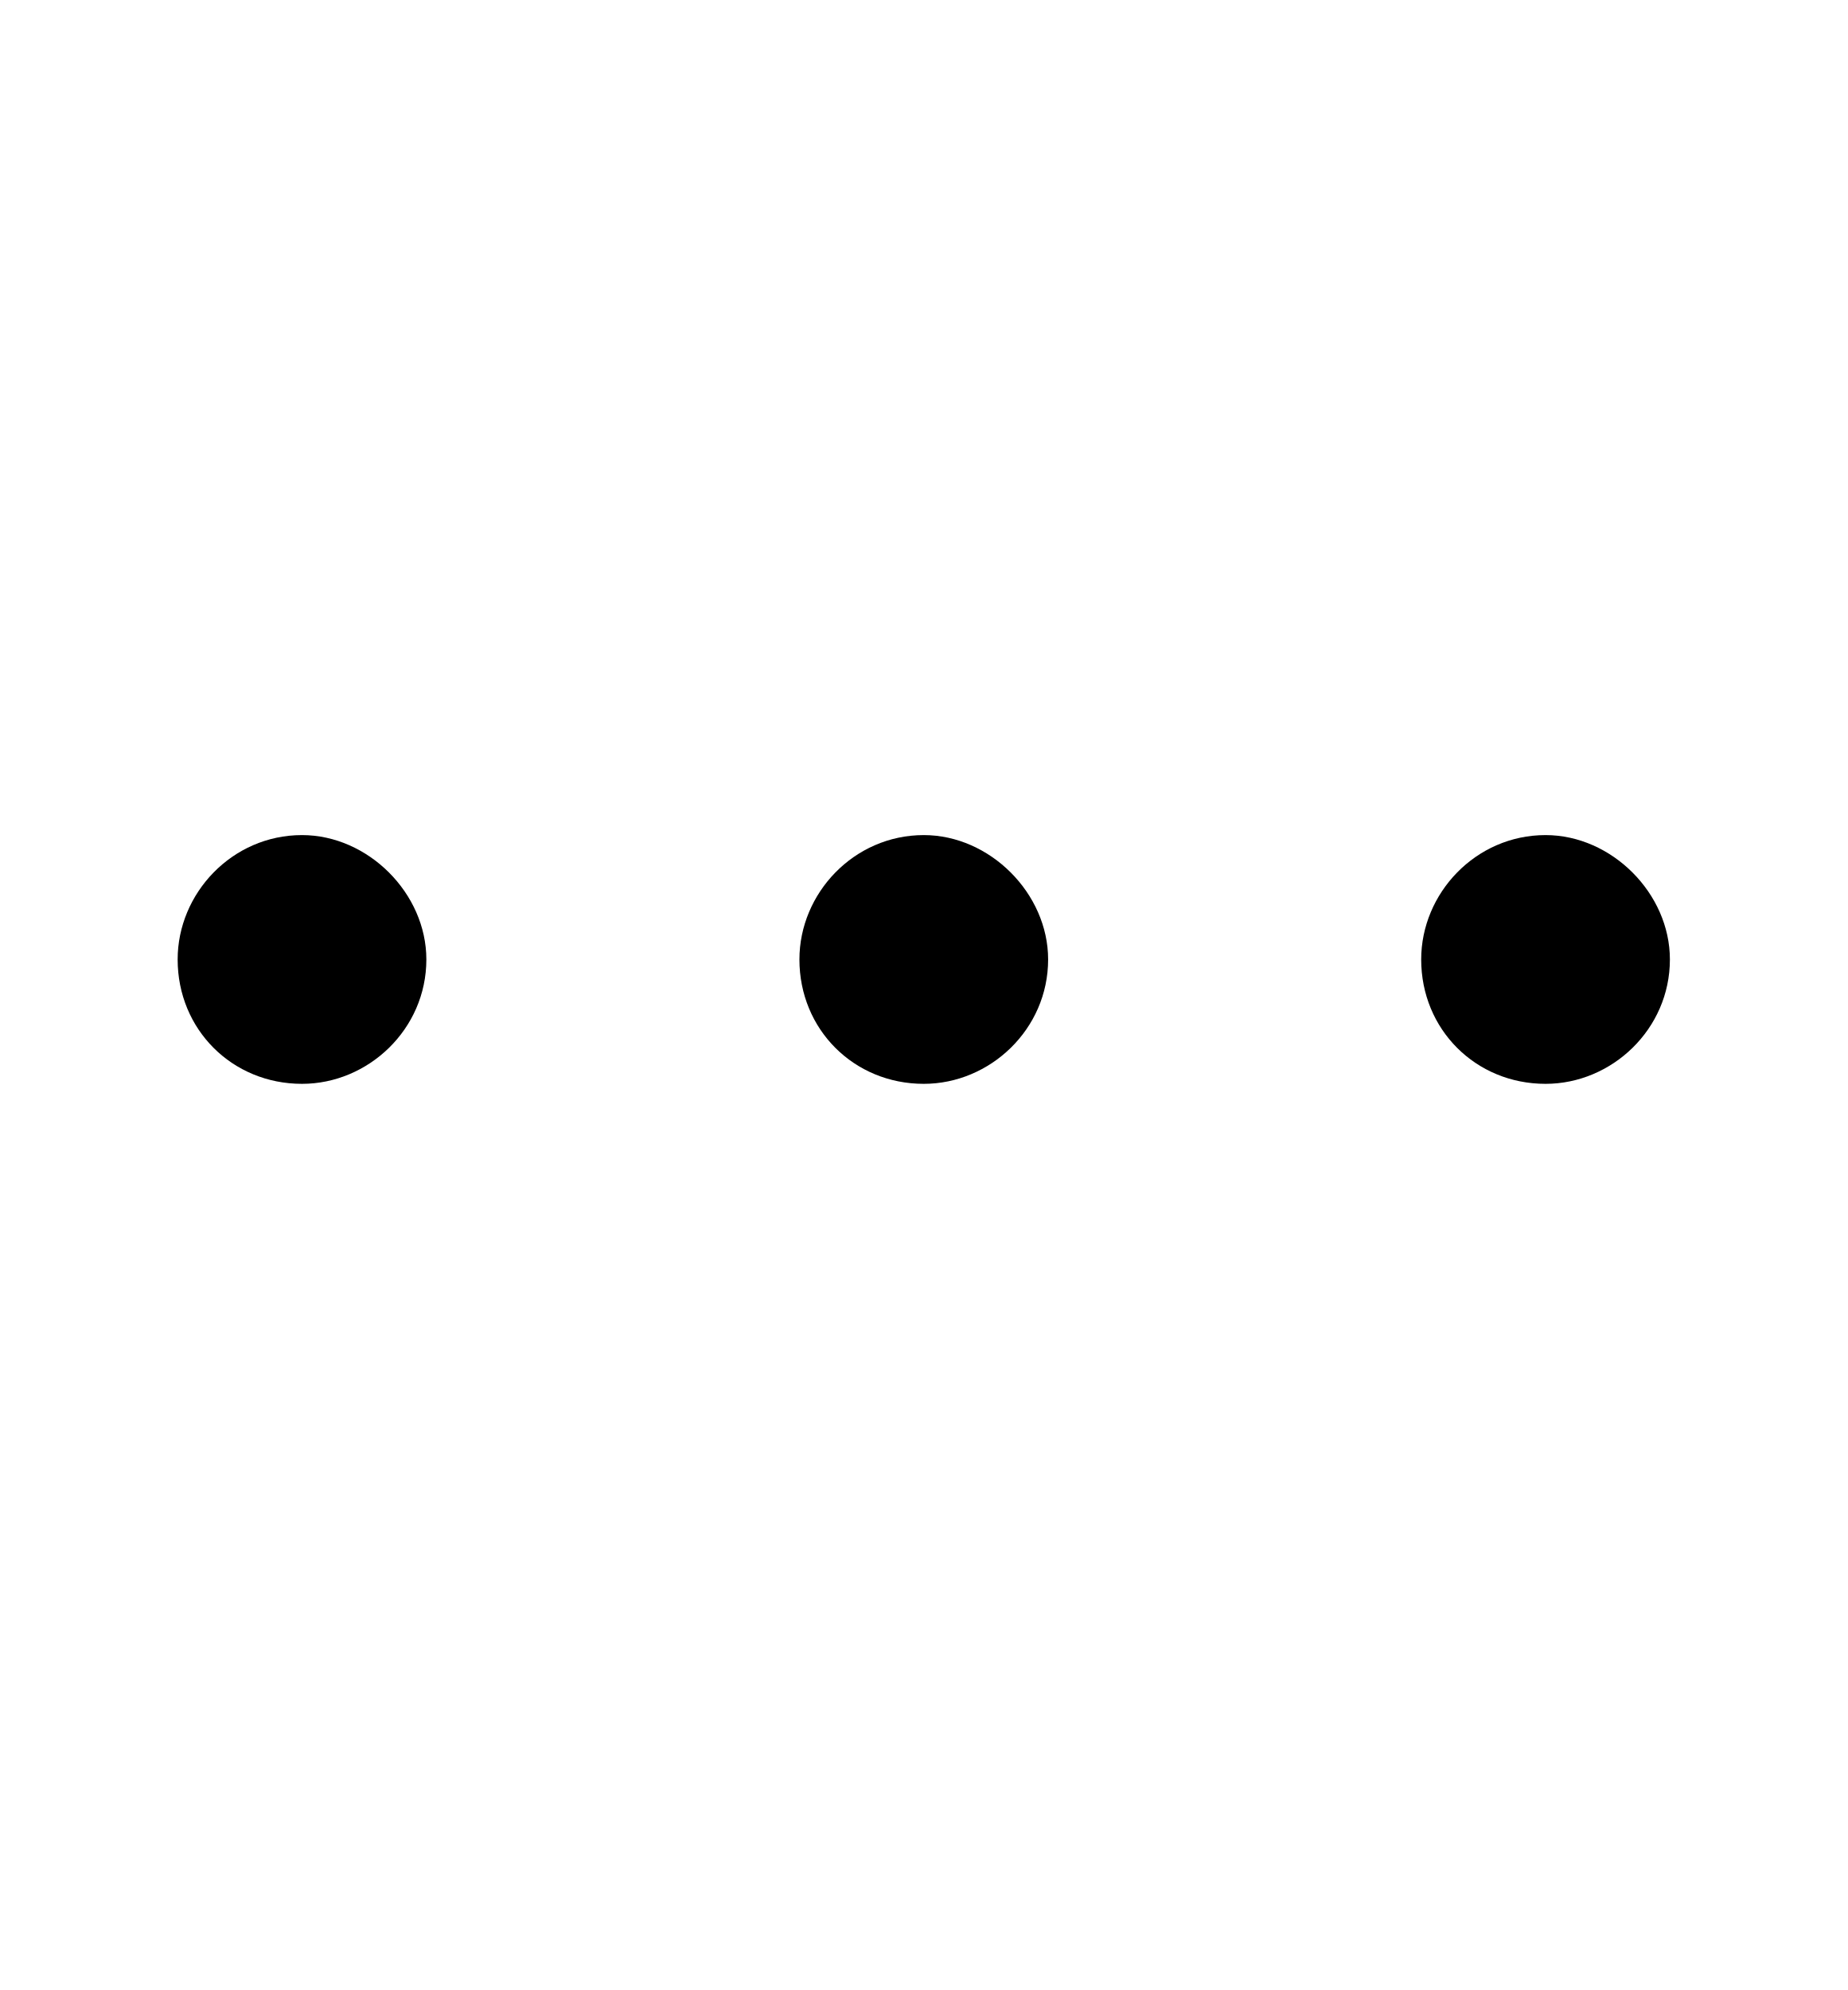
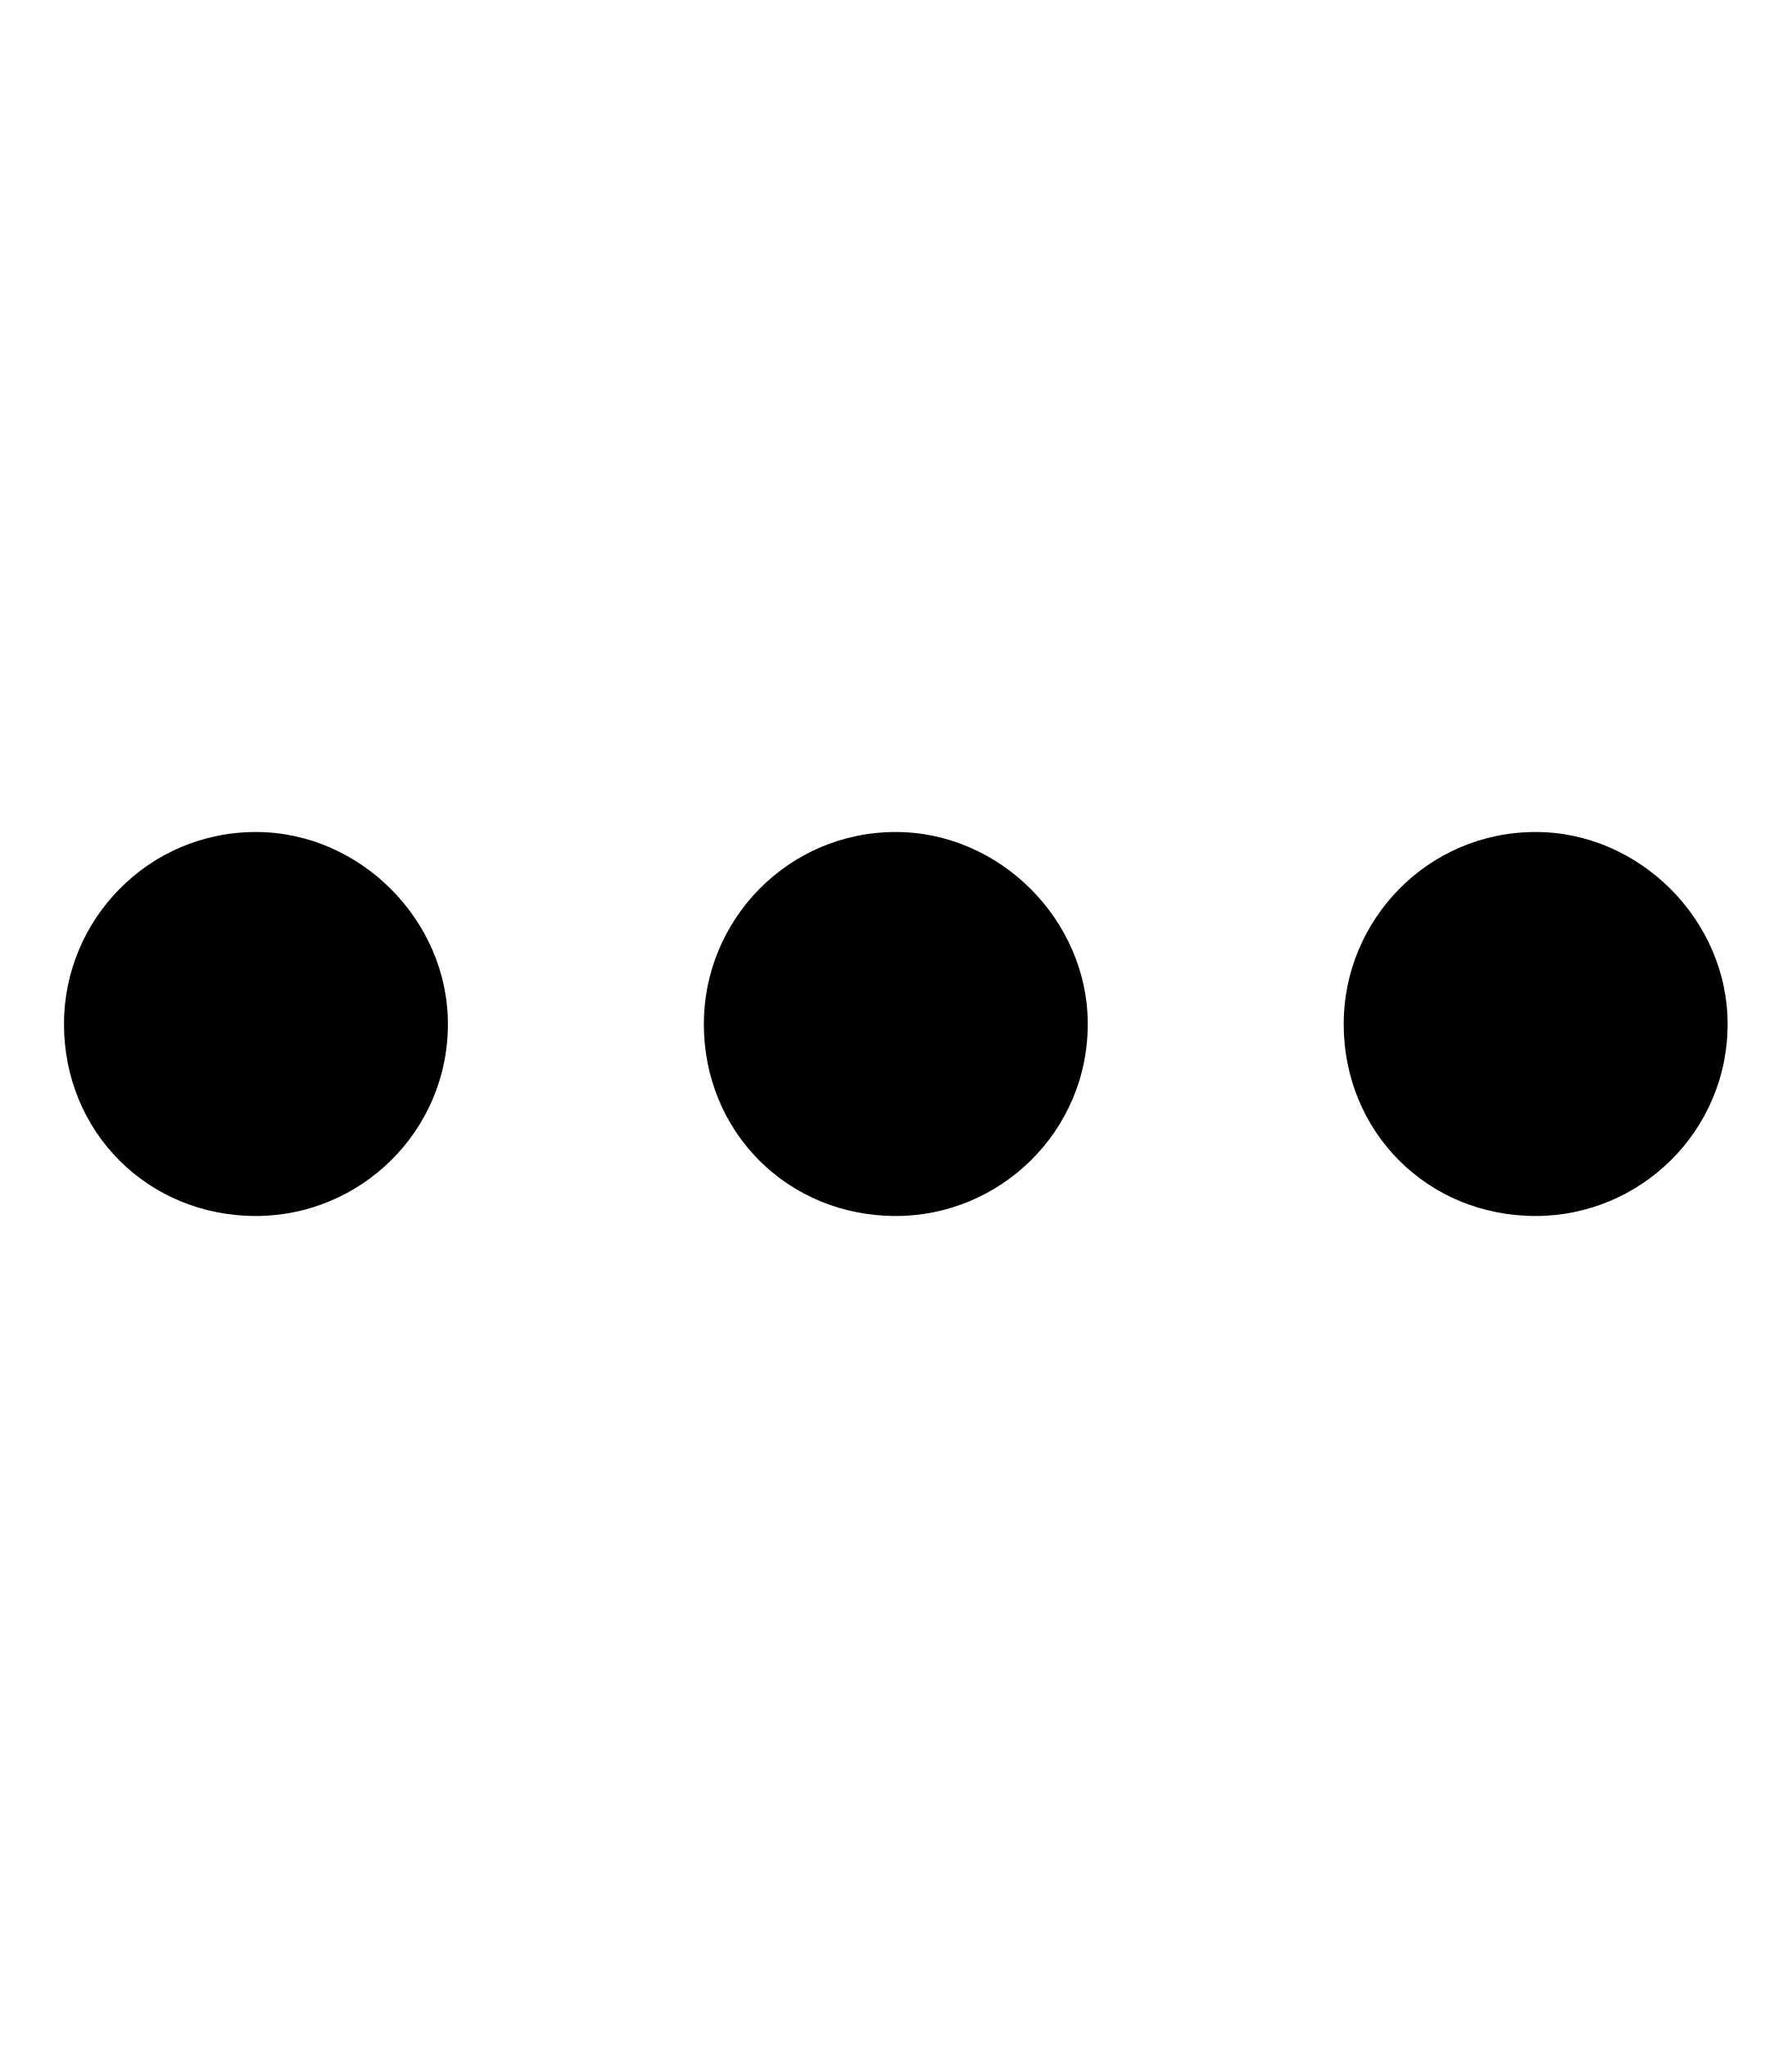
- <svg xmlns="http://www.w3.org/2000/svg" width="13" height="14" viewBox="0 0 13 14" fill="none">
-   <path d="M10 6.75C10 6.285 10.383 5.875 10.875 5.875C11.34 5.875 11.75 6.285 11.75 6.75C11.75 7.242 11.34 7.625 10.875 7.625C10.383 7.625 10 7.242 10 6.75ZM5.625 6.75C5.625 6.285 6.008 5.875 6.5 5.875C6.965 5.875 7.375 6.285 7.375 6.75C7.375 7.242 6.965 7.625 6.5 7.625C6.008 7.625 5.625 7.242 5.625 6.75ZM3 6.75C3 7.242 2.59 7.625 2.125 7.625C1.633 7.625 1.25 7.242 1.25 6.75C1.25 6.285 1.633 5.875 2.125 5.875C2.59 5.875 3 6.285 3 6.75Z" fill="black" />
+ <svg xmlns="http://www.w3.org/2000/svg" width="14" height="16" viewBox="0 0 14 16" fill="none">
+   <path d="M10.5 8C10.5 7.188 11.156 6.5 12 6.5C12.812 6.5 13.5 7.188 13.5 8C13.5 8.844 12.812 9.5 12 9.5C11.156 9.5 10.5 8.844 10.5 8ZM5.5 8C5.5 7.188 6.156 6.5 7 6.5C7.812 6.5 8.5 7.188 8.5 8C8.5 8.844 7.812 9.5 7 9.5C6.156 9.5 5.5 8.844 5.5 8ZM3.5 8C3.5 8.844 2.812 9.5 2 9.5C1.156 9.5 0.5 8.844 0.5 8C0.5 7.188 1.156 6.5 2 6.5C2.812 6.5 3.5 7.188 3.5 8Z" fill="black" />
</svg>
